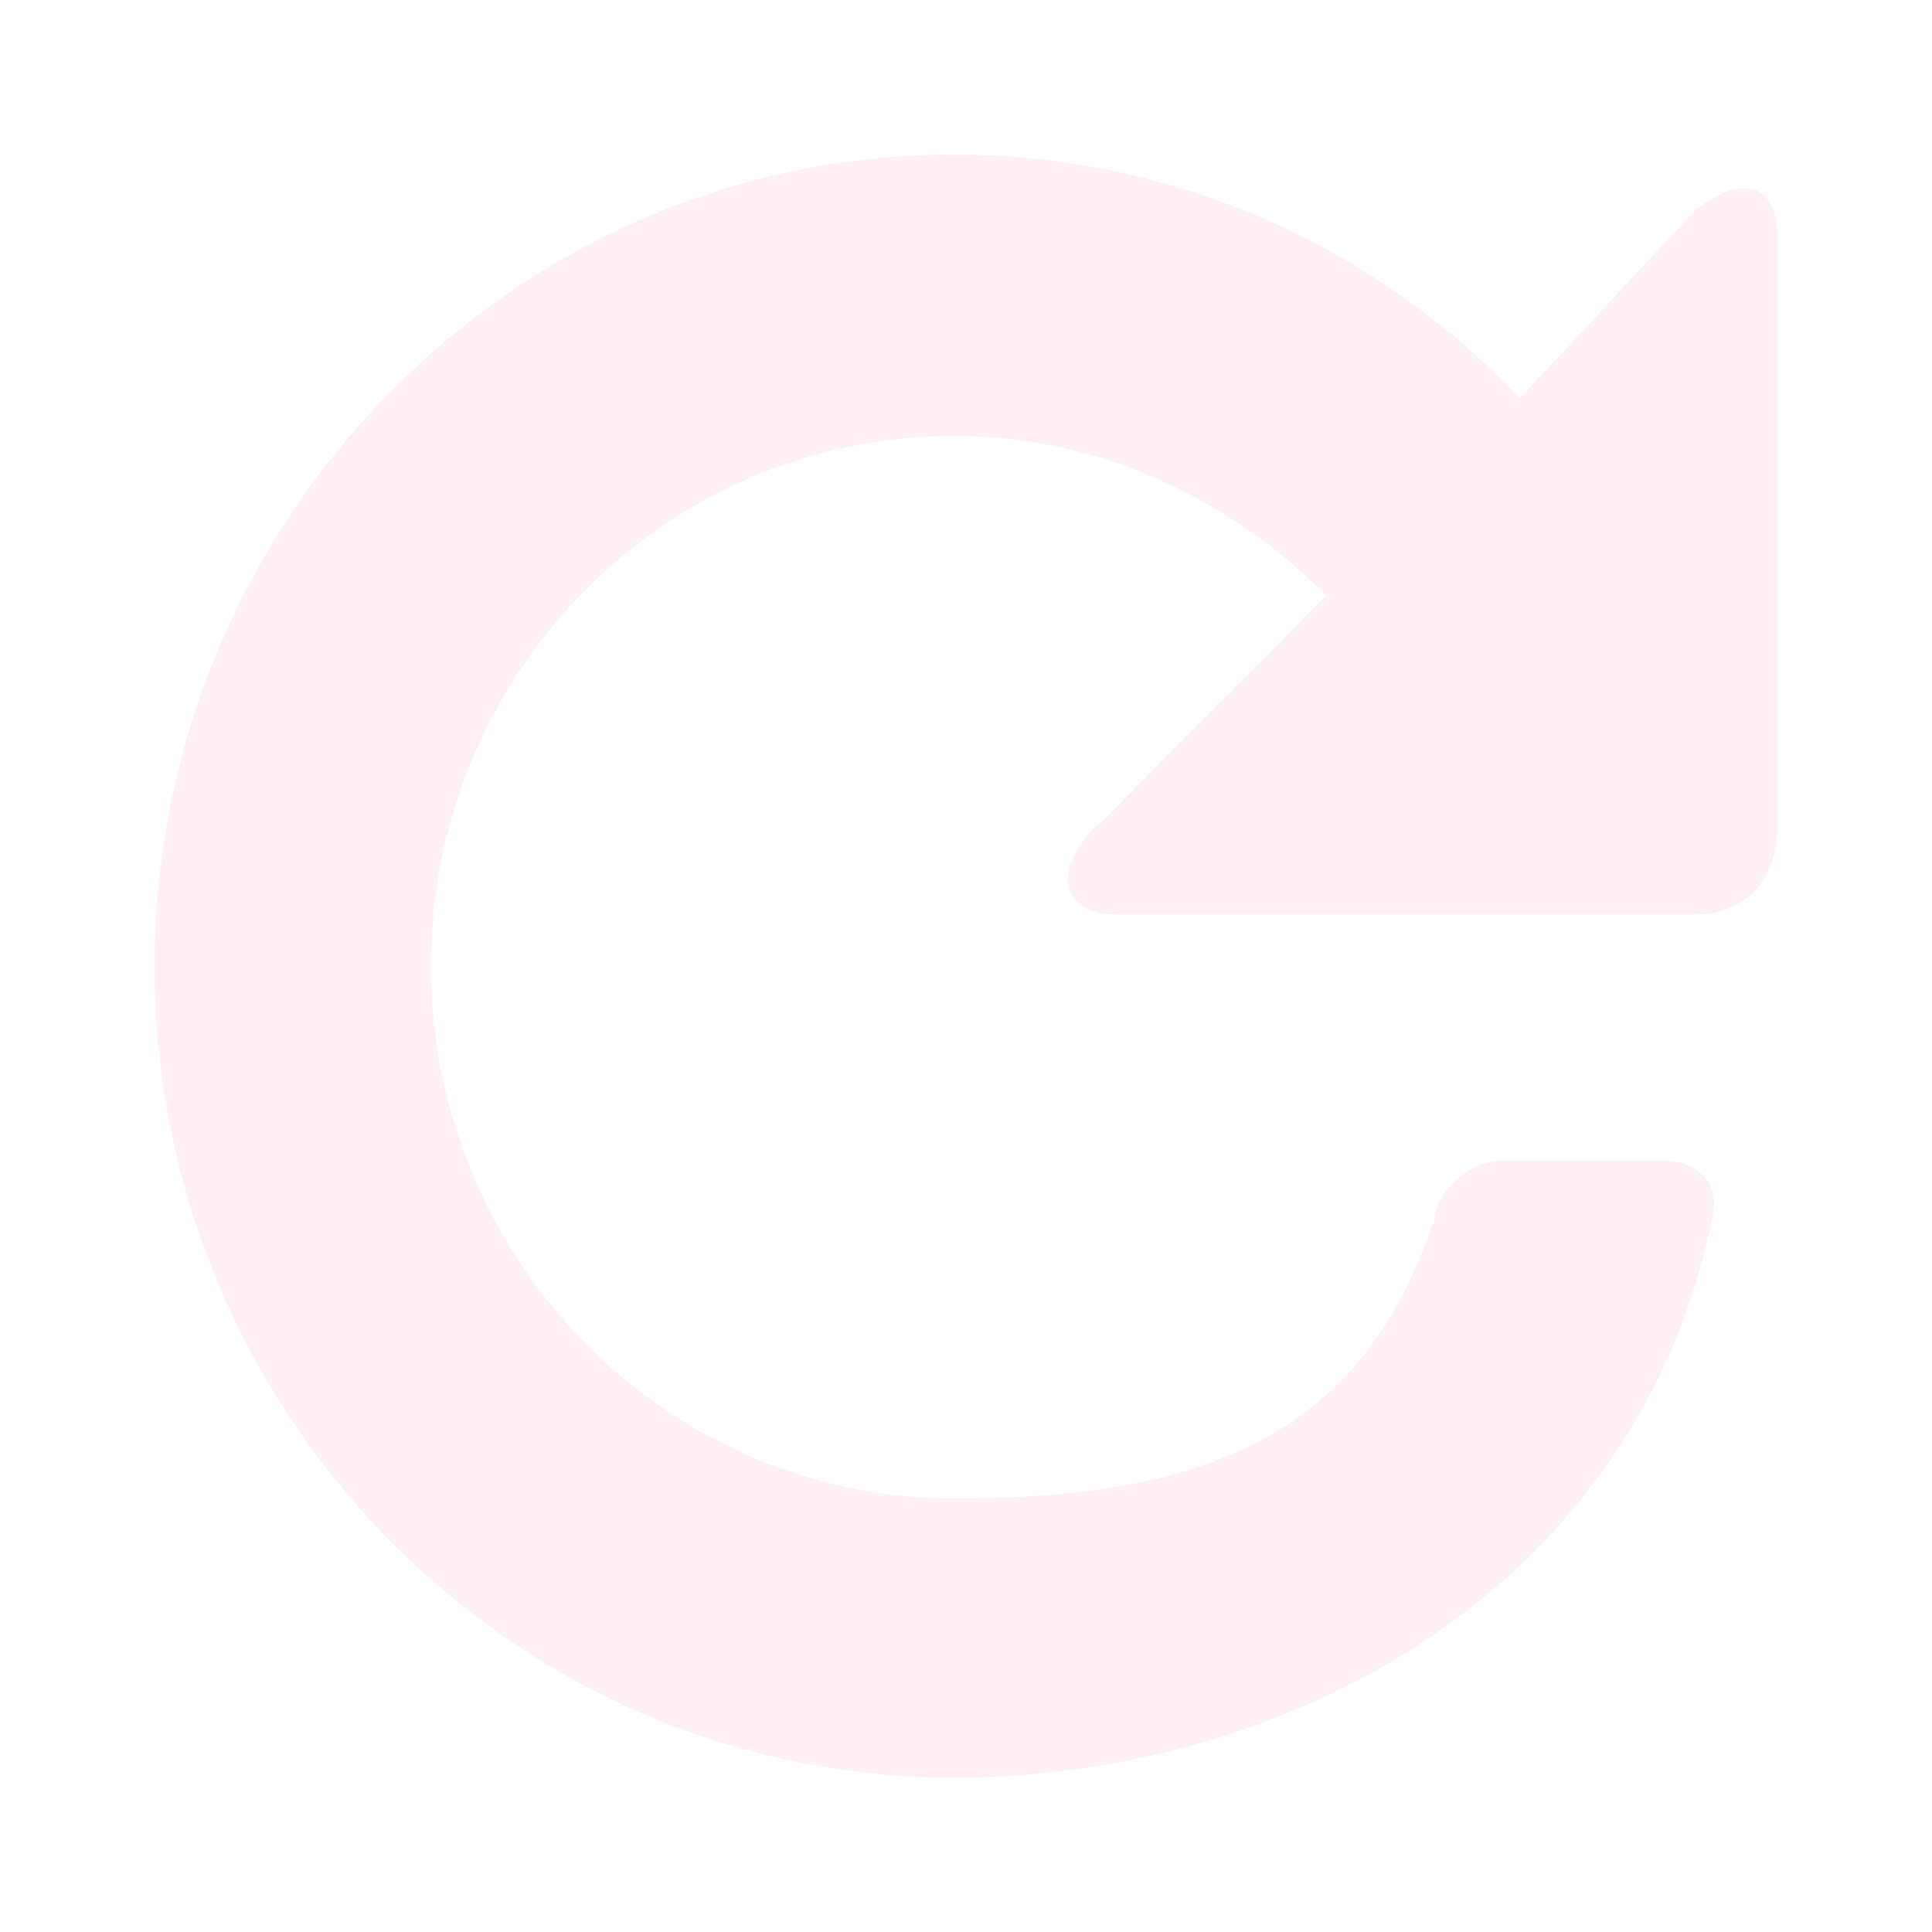
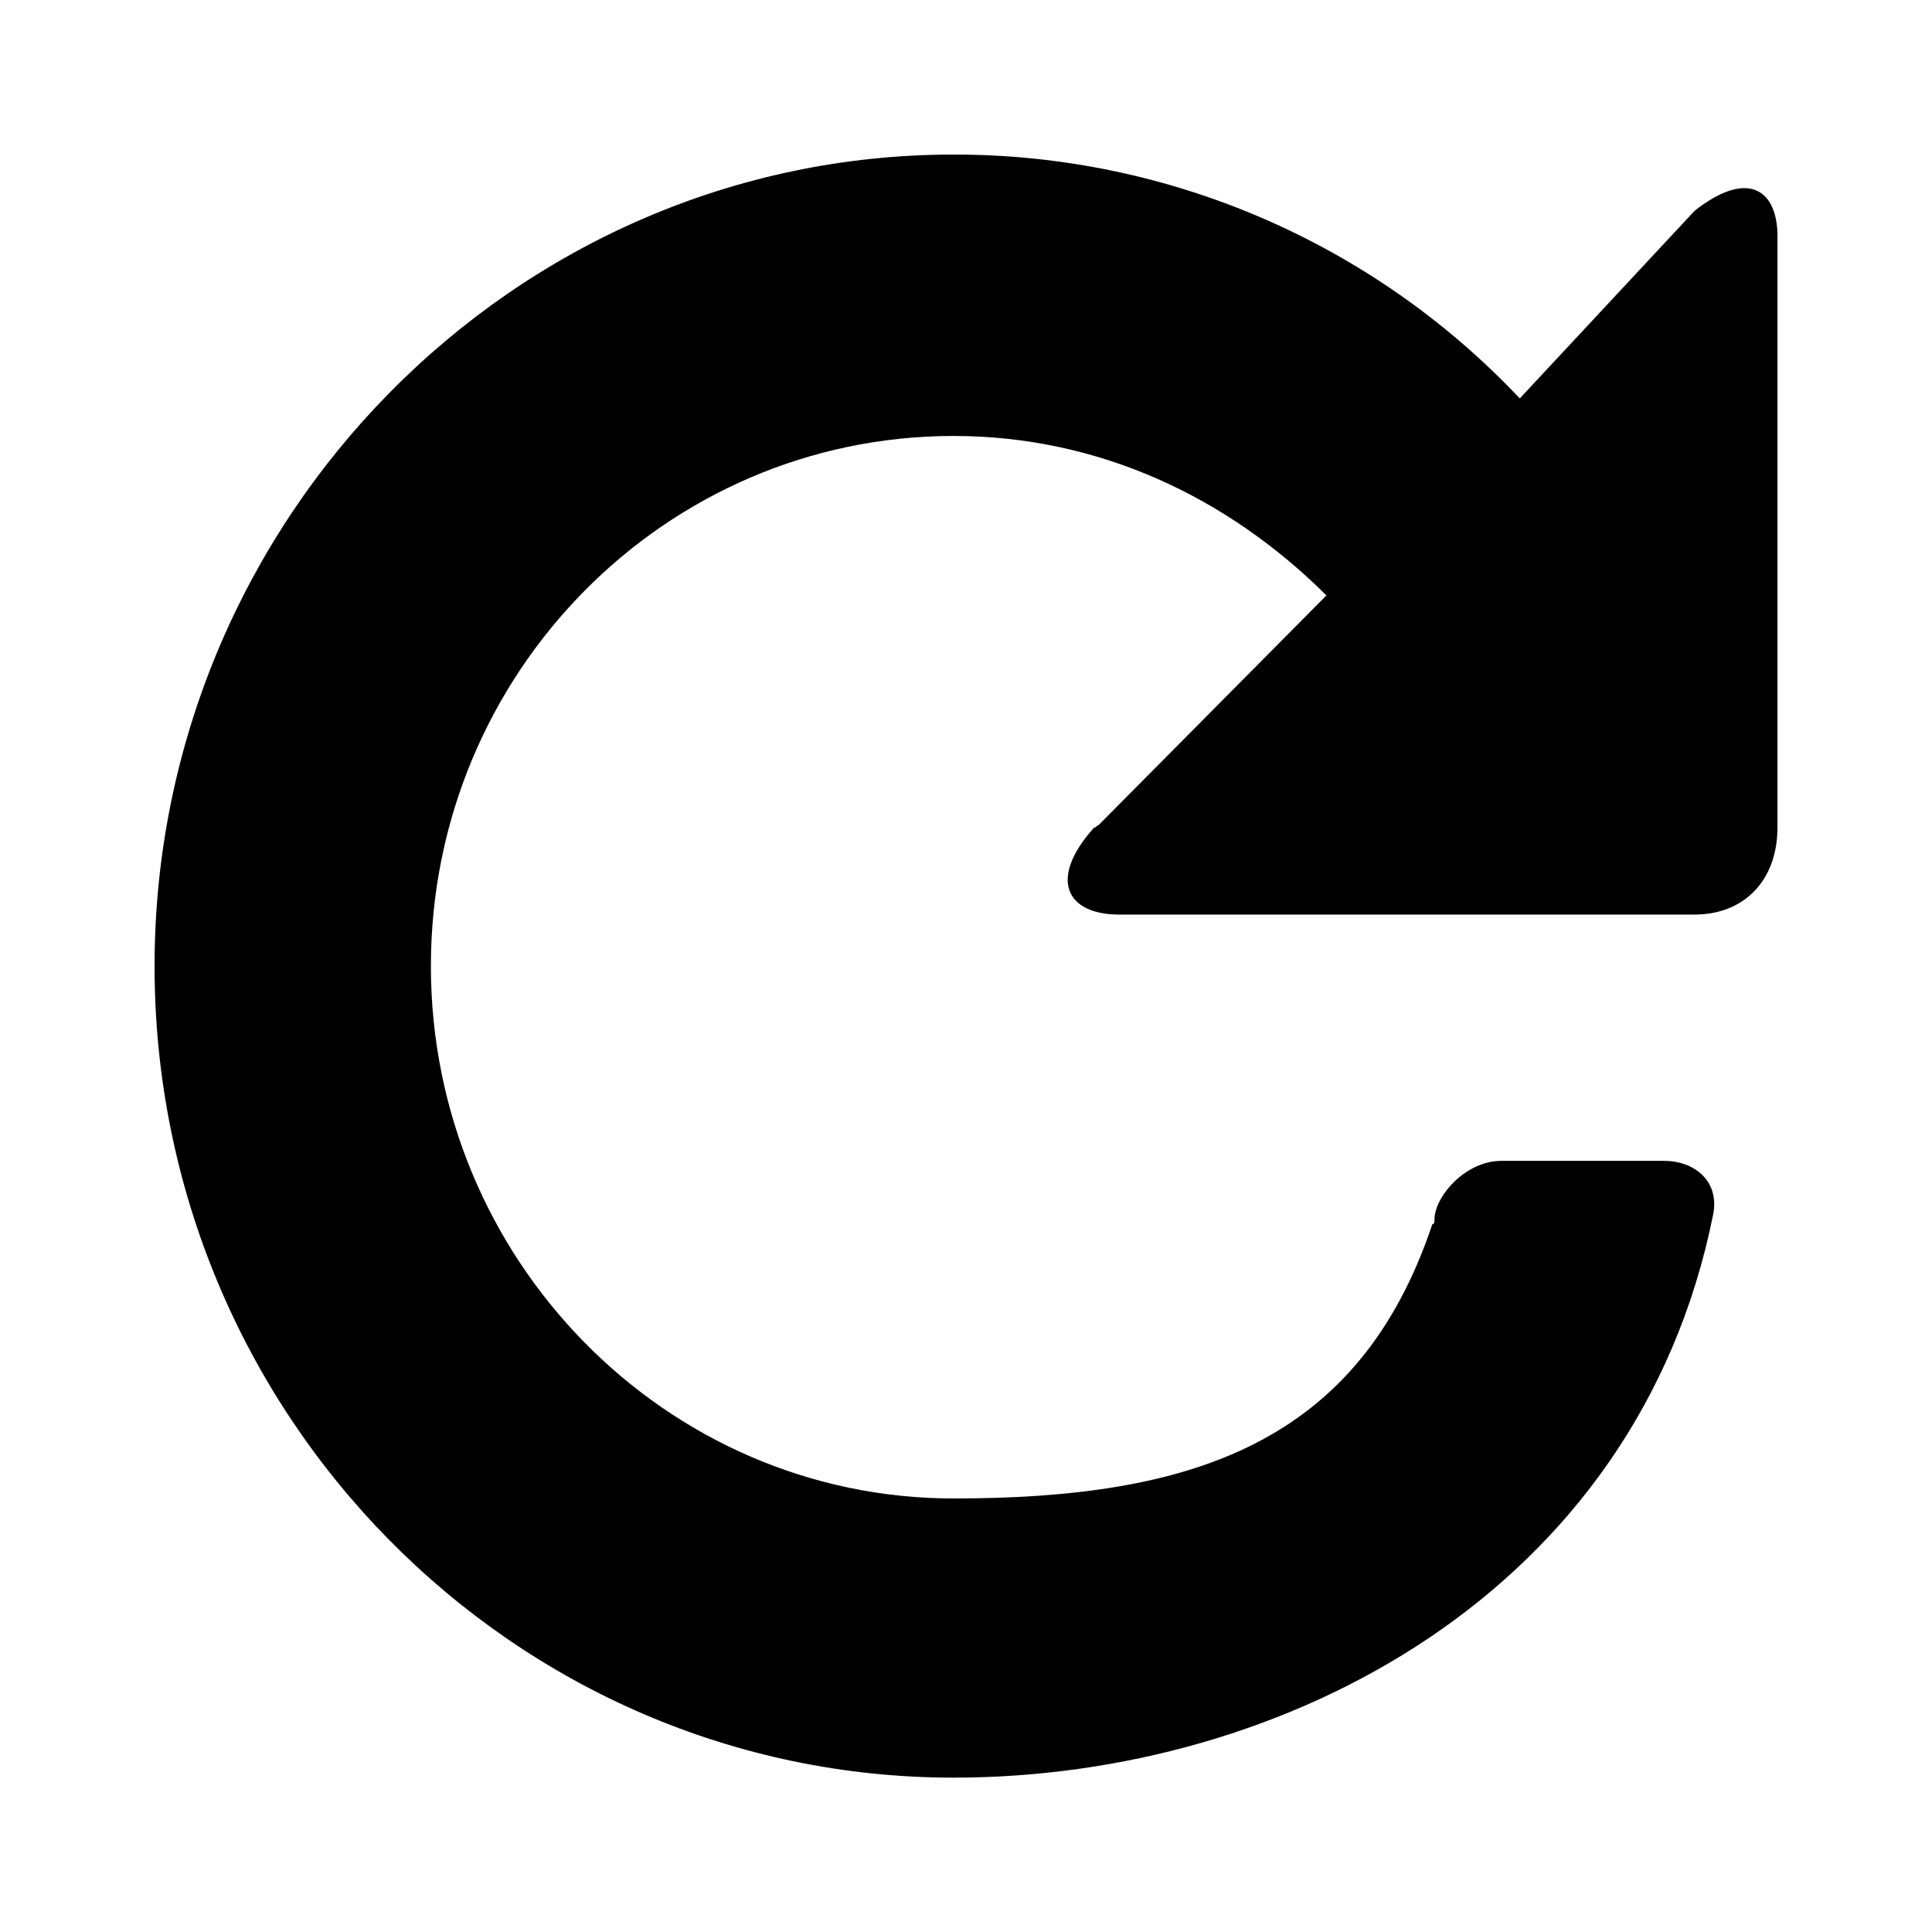
<svg xmlns="http://www.w3.org/2000/svg" class="icon" width="200px" height="200.00px" viewBox="0 0 1024 1024" version="1.1">
-   <path fill="#FFF0F5" d="M898.202 111.708l-92.687 99.466A411.853 411.853 0 0 0 505.385 81.92C272.256 81.92 81.92 275.804 81.92 512.051c0 237.435 190.336 430.136 423.465 430.136 175.713 0 362.394-98.176 402.606-298.404 3.656-18.606-10.967-28.498-25.59-28.498h-86.676c-18.278 0-34.084 17.316-35.379 29.788 0 2.473 0 3.763-1.178 3.763-39.035 116.782-128.184 145.382-253.783 145.382-152.586 0-277.002-126.781-277.002-282.163 0-155.392 124.416-280.986 277.002-280.986 76.78 0 145.172 32.256 197.647 84.521l-120.868 121.836c-1.075 0-1.075 1.29-2.365 1.29-24.407 27.31-14.623 46.024 13.44 46.024h304.86c26.88 0 43.981-18.714 43.981-46.029V123.003c-1.075-23.654-16.988-32.476-43.878-11.29" />
+   <path fill="currentColor" d="M898.202 111.708l-92.687 99.466A411.853 411.853 0 0 0 505.385 81.92C272.256 81.92 81.92 275.804 81.92 512.051c0 237.435 190.336 430.136 423.465 430.136 175.713 0 362.394-98.176 402.606-298.404 3.656-18.606-10.967-28.498-25.59-28.498h-86.676c-18.278 0-34.084 17.316-35.379 29.788 0 2.473 0 3.763-1.178 3.763-39.035 116.782-128.184 145.382-253.783 145.382-152.586 0-277.002-126.781-277.002-282.163 0-155.392 124.416-280.986 277.002-280.986 76.78 0 145.172 32.256 197.647 84.521l-120.868 121.836c-1.075 0-1.075 1.29-2.365 1.29-24.407 27.31-14.623 46.024 13.44 46.024h304.86c26.88 0 43.981-18.714 43.981-46.029V123.003c-1.075-23.654-16.988-32.476-43.878-11.29" />
</svg>
